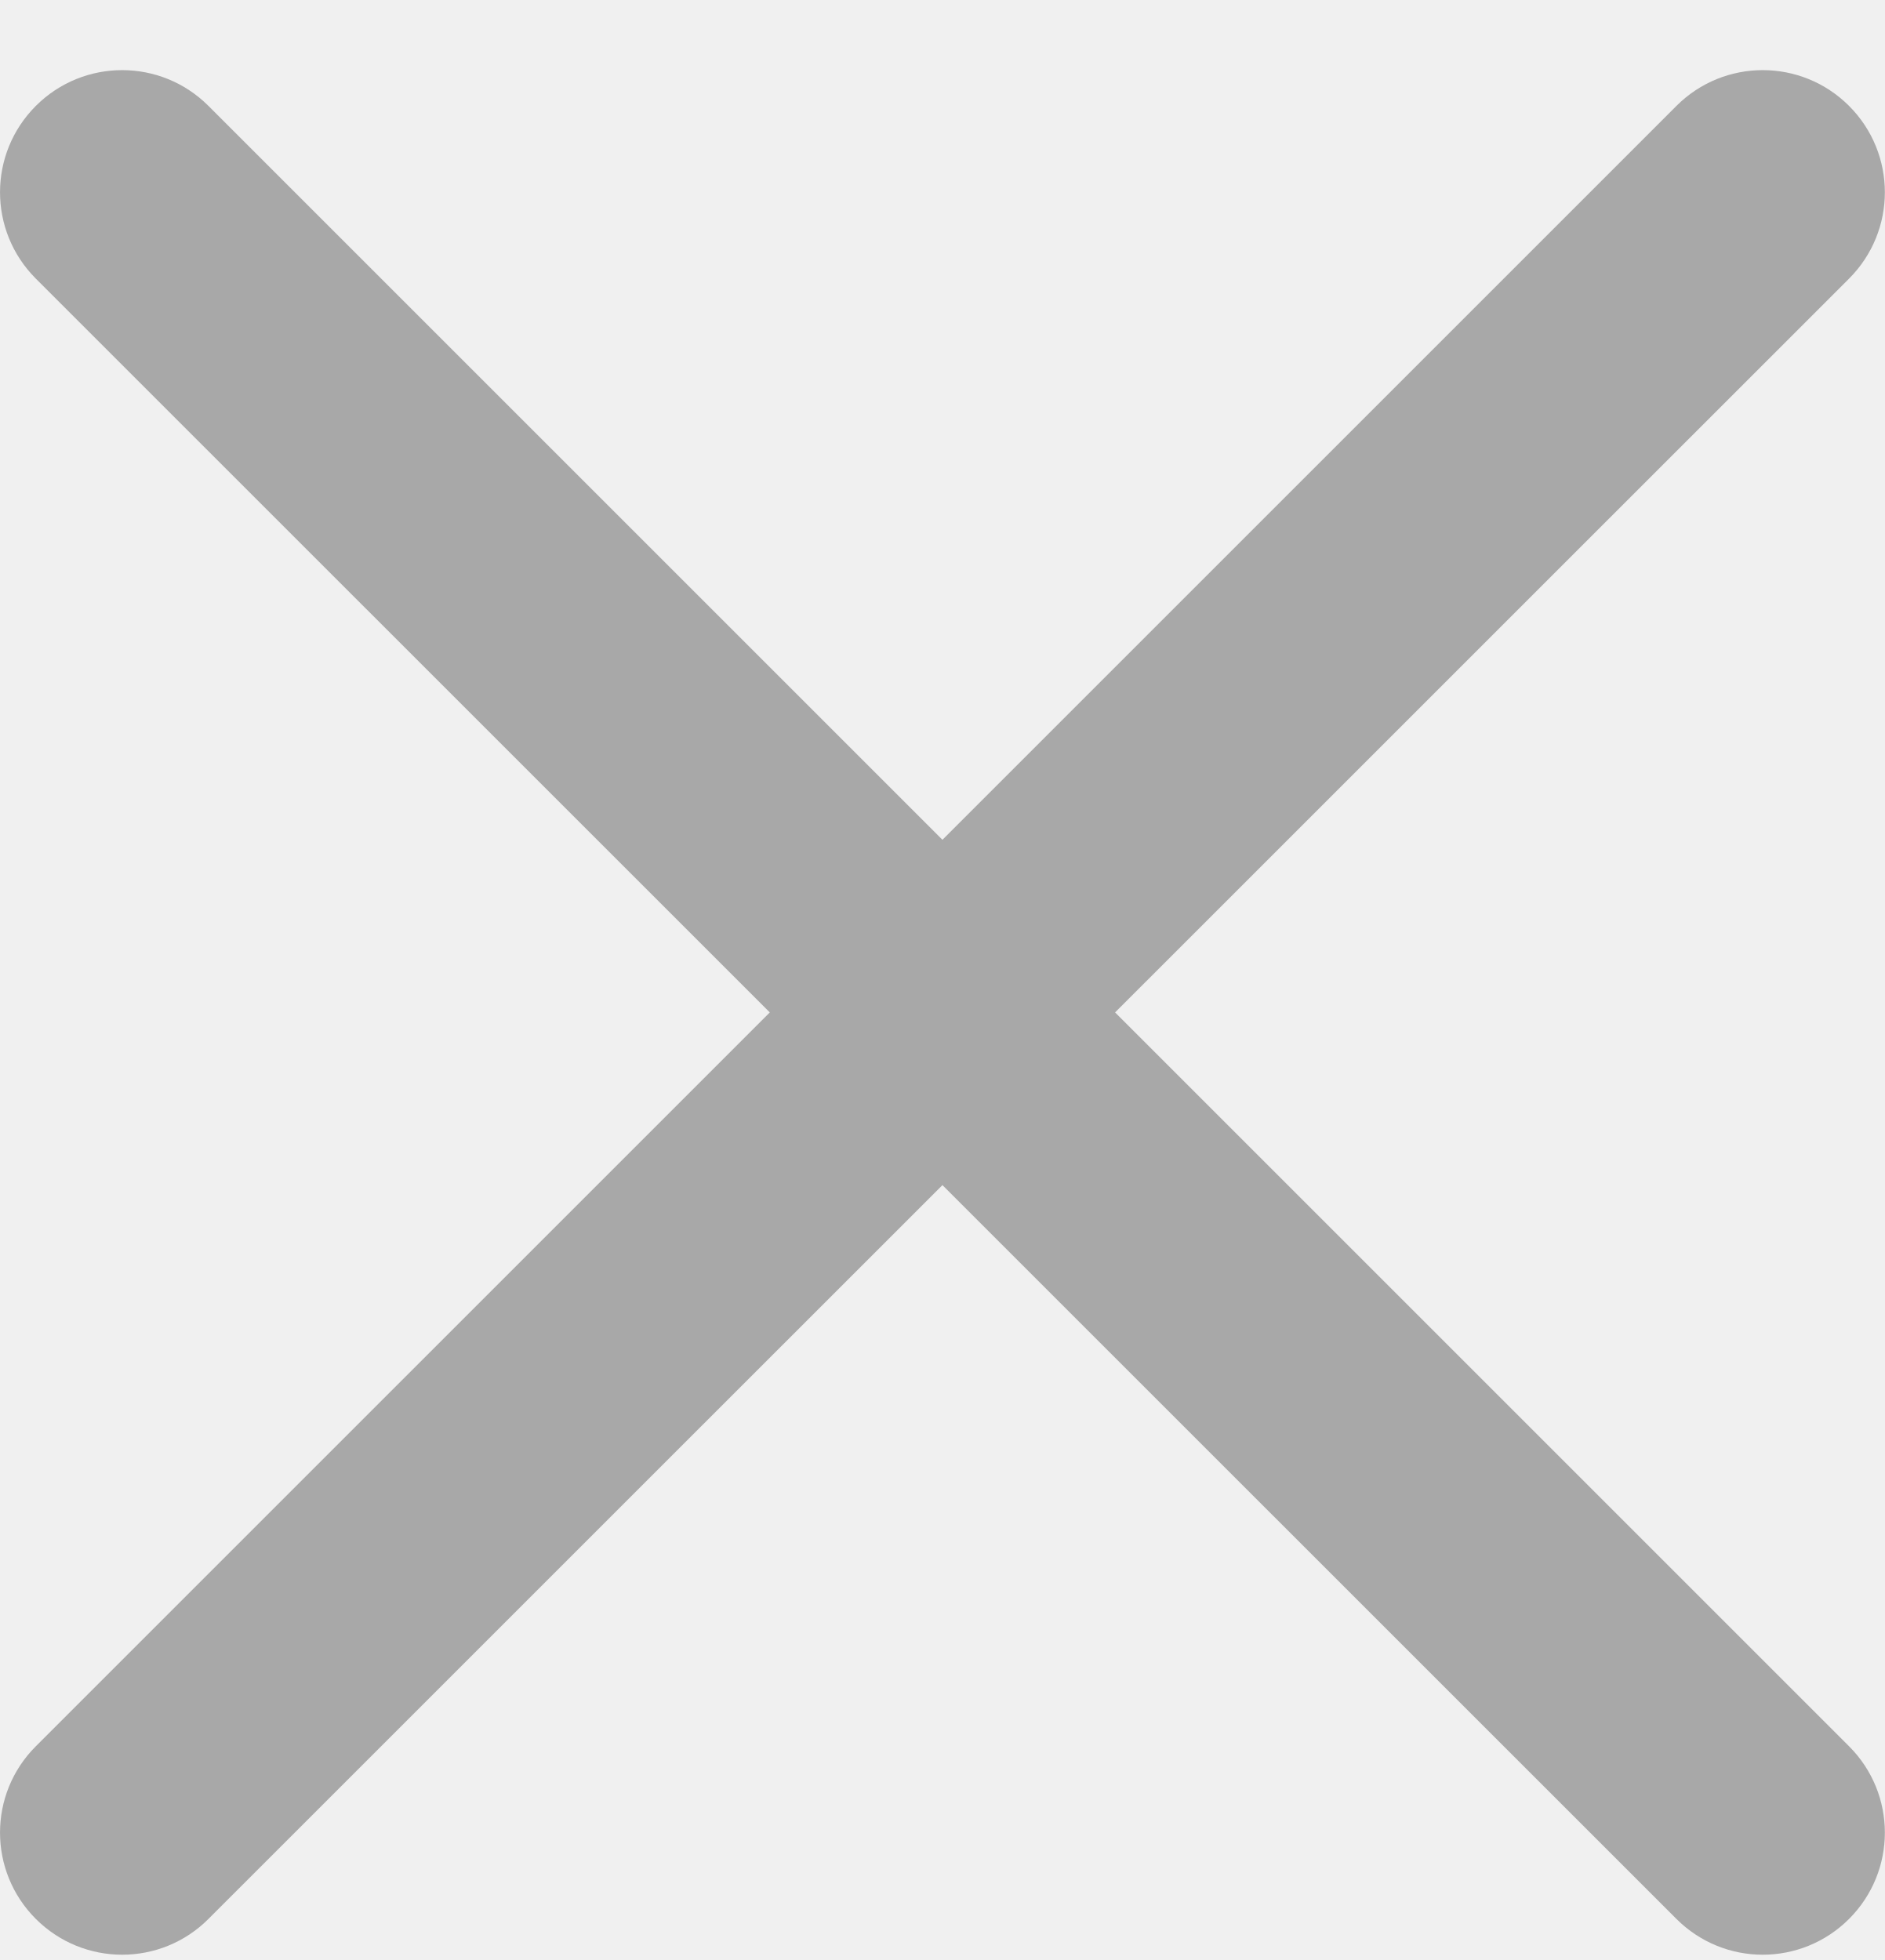
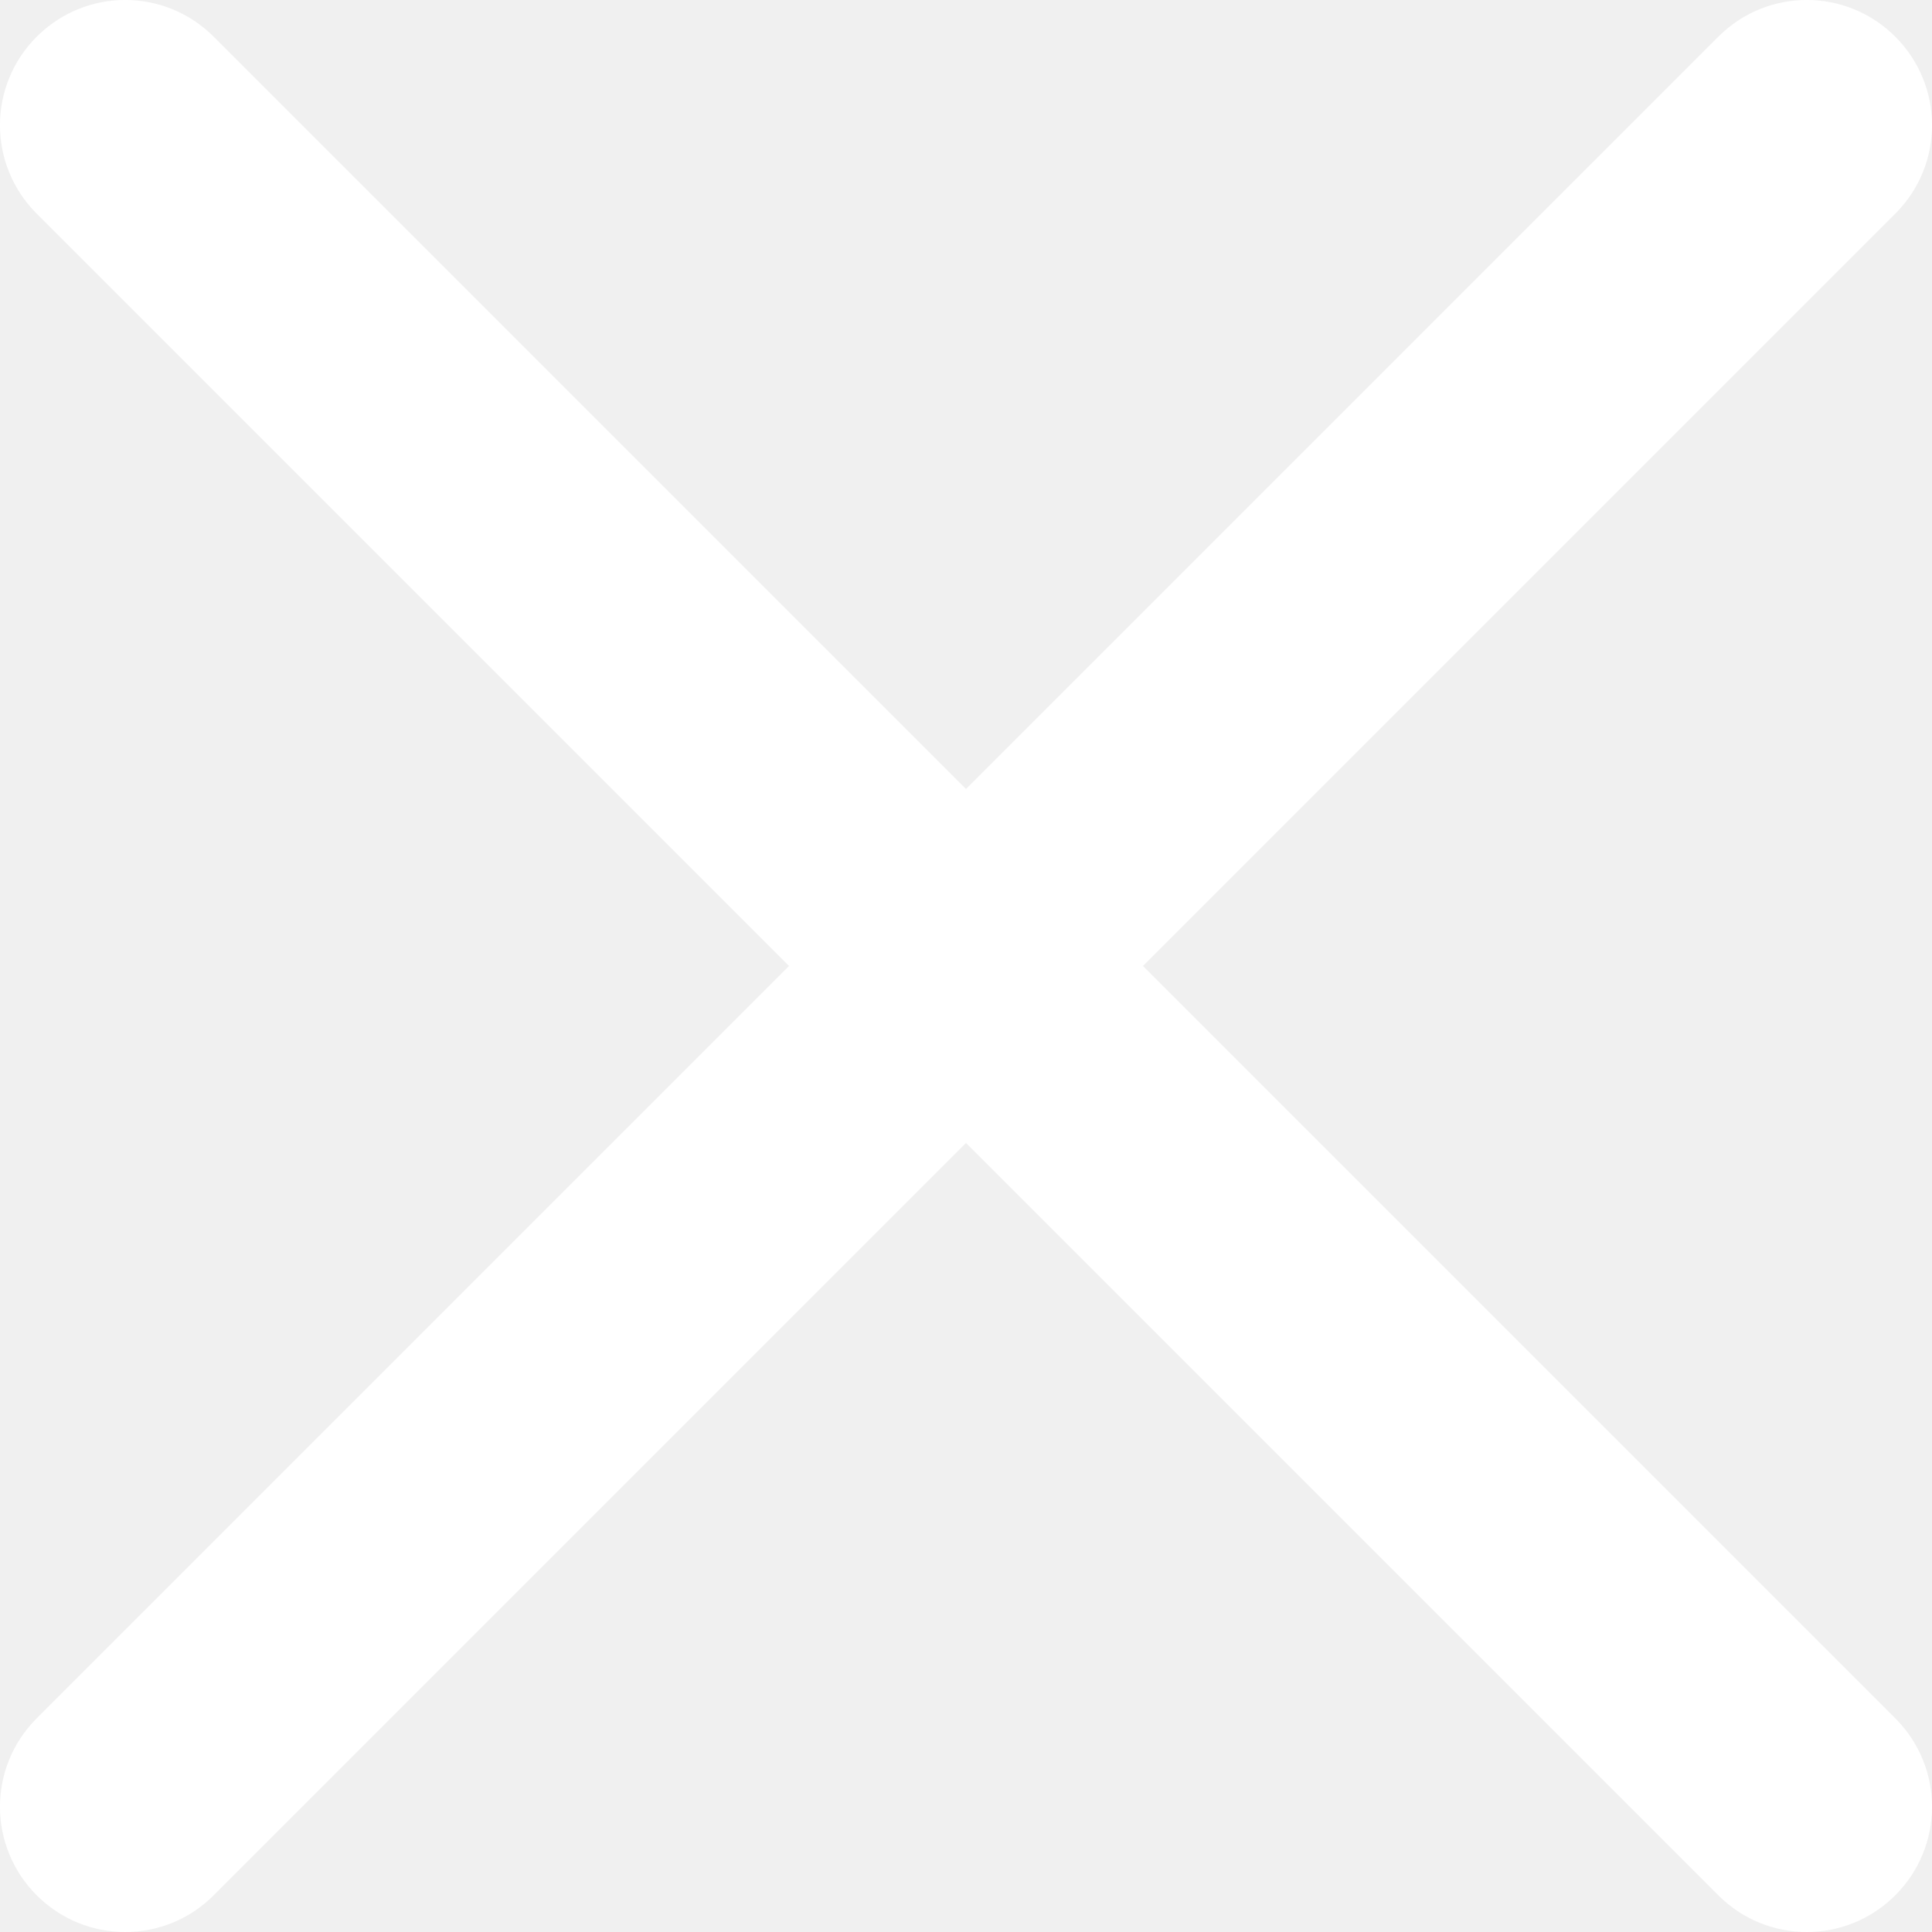
- <svg xmlns="http://www.w3.org/2000/svg" width="25" height="26" viewBox="0 0 25 26" fill="none">
-   <path d="M14.79 13.43L24.525 3.696C25.158 3.062 25.158 2.039 24.525 1.405C23.892 0.772 22.868 0.772 22.235 1.405L12.5 11.14L2.765 1.405C2.132 0.772 1.108 0.772 0.475 1.405C-0.158 2.039 -0.158 3.062 0.475 3.696L10.21 13.43L0.475 23.165C-0.158 23.798 -0.158 24.822 0.475 25.455C0.791 25.771 1.206 25.93 1.62 25.93C2.035 25.93 2.45 25.771 2.765 25.455L12.5 15.721L22.235 25.455C22.551 25.771 22.965 25.93 23.38 25.93C23.794 25.93 24.209 25.771 24.525 25.455C25.158 24.822 25.158 23.798 24.525 23.165L14.79 13.43Z" fill="black" fill-opacity="0.3" />
+ <svg xmlns="http://www.w3.org/2000/svg" width="20" height="20" viewBox="0 0 20 20" fill="none">
+   <path d="M11.832 10L19.62 2.212C20.127 1.706 20.127 0.886 19.62 0.38C19.113 -0.127 18.294 -0.127 17.788 0.38L10 8.168L2.212 0.38C1.705 -0.127 0.887 -0.127 0.38 0.38C-0.127 0.886 -0.127 1.706 0.38 2.212L8.168 10L0.38 17.788C-0.127 18.294 -0.127 19.113 0.38 19.62C0.633 19.873 0.964 20 1.296 20C1.628 20 1.96 19.873 2.212 19.62L10 11.832L17.788 19.62C18.04 19.873 18.372 20 18.704 20C19.035 20 19.367 19.873 19.62 19.62C20.127 19.113 20.127 18.294 19.62 17.788L11.832 10Z" fill="white" />
</svg>
